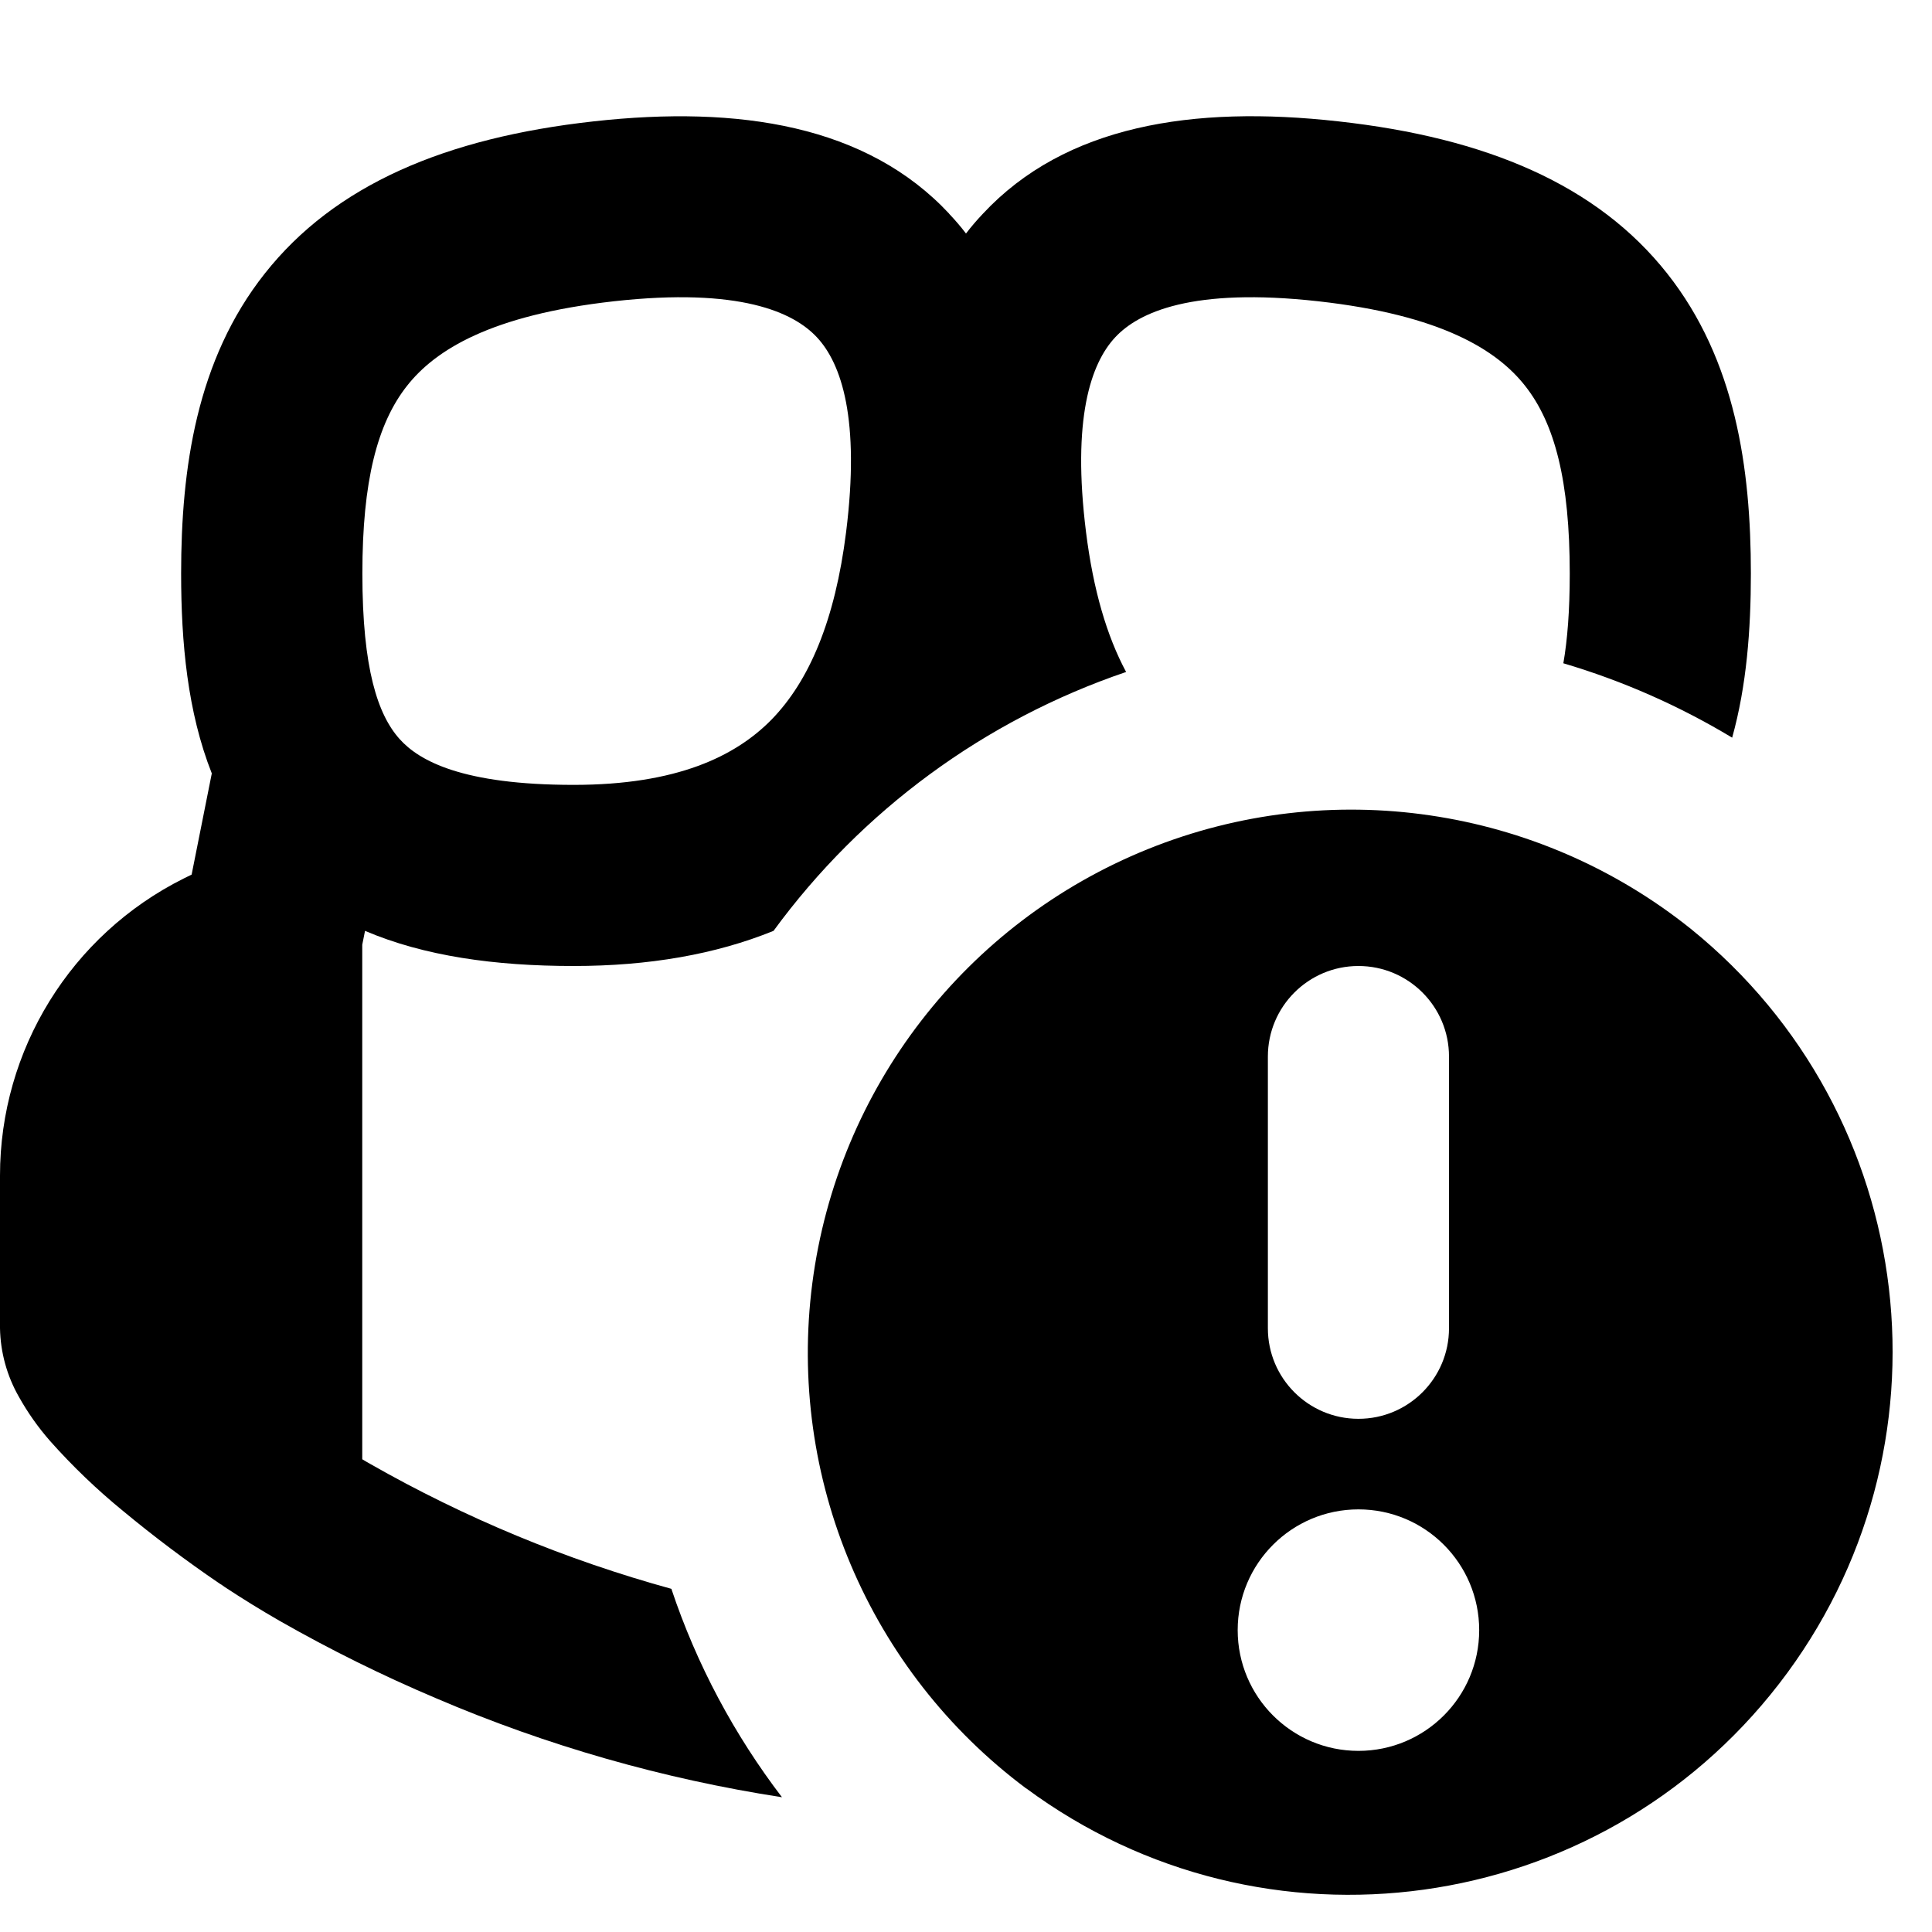
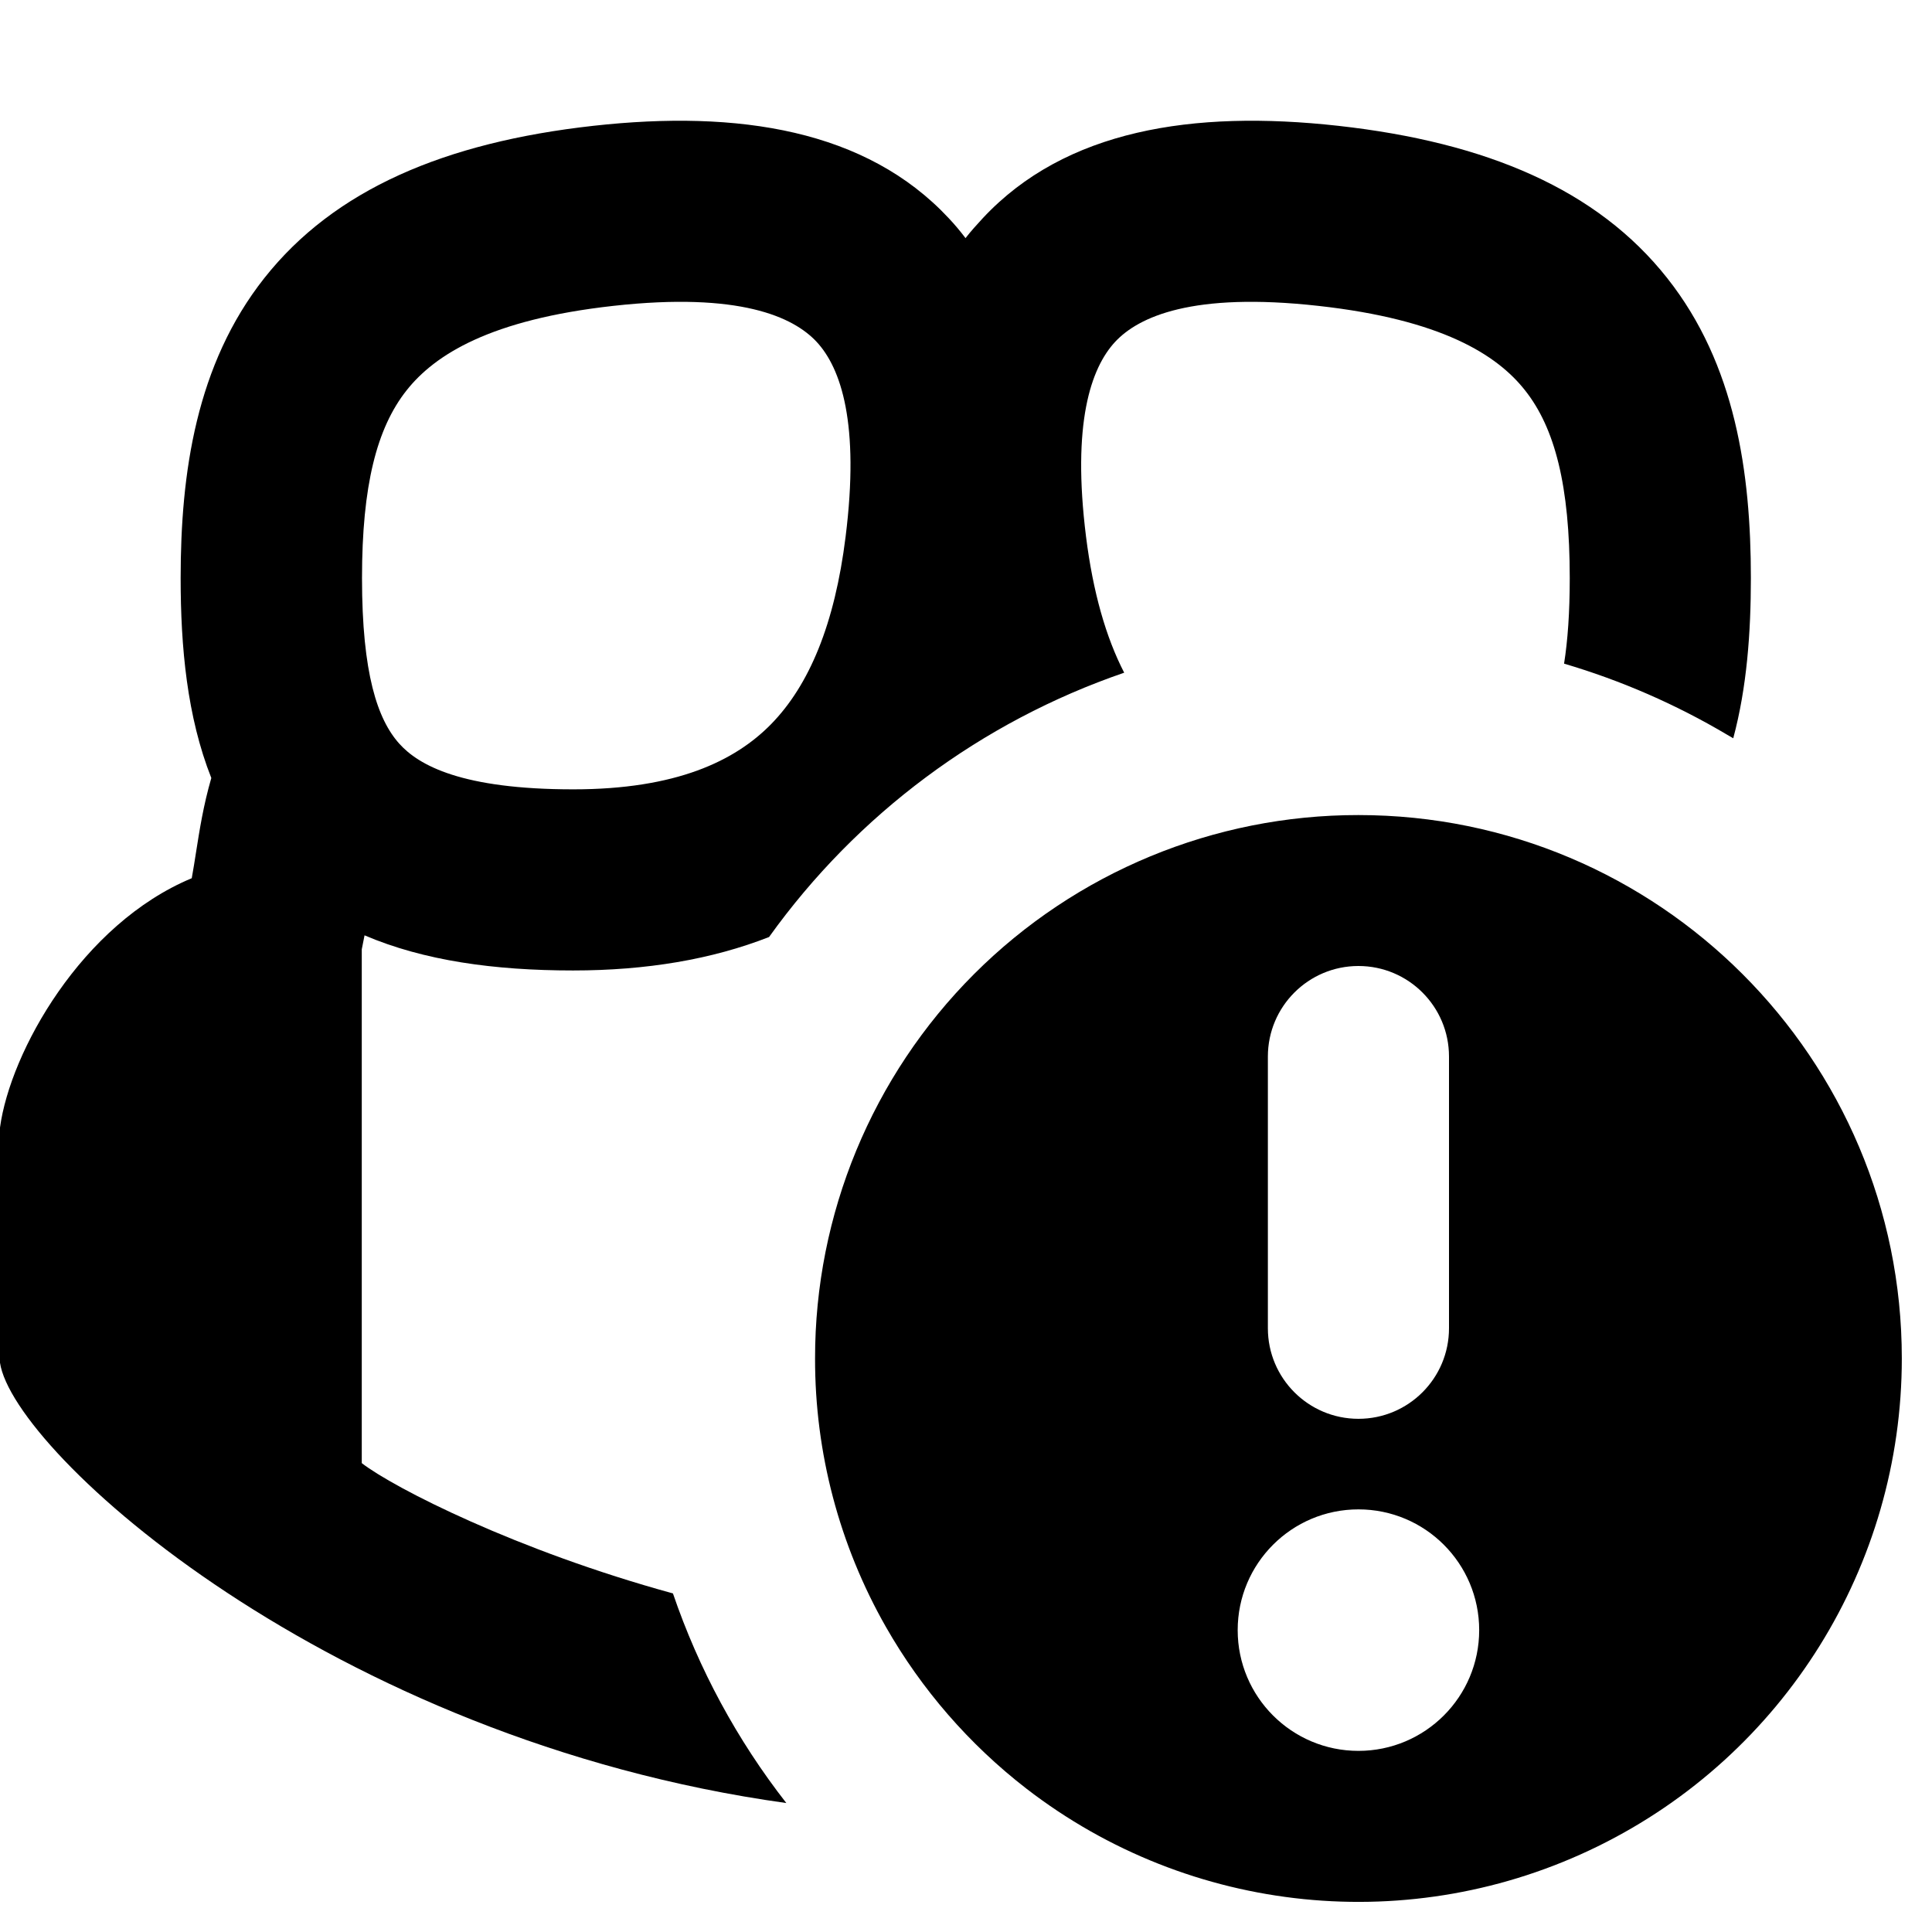
<svg xmlns="http://www.w3.org/2000/svg" viewBox="0 0 16 16" class="svg octicon-copilot-warning" width="16" height="16" aria-hidden="true">
-   <path d="M7.86 1.77c.05.053.097.107.14.164.043-.057.09-.111.14-.164.681-.731 1.737-.9 2.943-.765 1.23.136 2.145.527 2.724 1.26.566.716.693 1.614.693 2.485 0 .463-.035.929-.155 1.359a6.015 6.015 0 0 0-1.398-.616c.034-.195.053-.439.053-.743 0-.766-.123-1.242-.37-1.555-.233-.296-.693-.586-1.713-.7-1.044-.116-1.488.091-1.681.298-.204.218-.359.678-.242 1.614.06.479.172.86.332 1.158a6.014 6.014 0 0 0-2.92 2.144C5.926 7.904 5.372 8 4.75 8c-.652 0-1.237-.082-1.727-.291L3 7.824v4.261c.02.013.043.025.065.038a10.83 10.83 0 0 0 2.495 1.035c.21.629.522 1.21.916 1.726a11.883 11.883 0 0 1-2.863-.819 12.28 12.28 0 0 1-1.296-.641 8.849 8.849 0 0 1-.456-.281l-.028-.02-.006-.003-.015-.01a10.593 10.593 0 0 1-.792-.596 5.264 5.264 0 0 1-.605-.58 2.133 2.133 0 0 1-.259-.367A1.189 1.189 0 0 1 0 11V9.736a2.75 2.75 0 0 1 1.52-2.46l.067-.033.167-.838C1.553 5.897 1.5 5.322 1.5 4.75c0-.87.127-1.77.693-2.485.579-.733 1.494-1.124 2.724-1.26 1.206-.134 2.262.034 2.944.765ZM6.765 2.793c-.193-.207-.637-.414-1.681-.298-1.02.114-1.48.404-1.713.7-.247.313-.37.79-.37 1.555 0 .792.129 1.17.308 1.37.162.181.52.38 1.442.38.854 0 1.339-.236 1.638-.54.315-.323.527-.827.618-1.553.117-.936-.038-1.396-.242-1.614Z" />
-   <path d="M8.498 14.81v.001a4.5 4.5 0 1 1 5.503-7.12 4.5 4.5 0 0 1-5.503 7.119ZM10.5 8.75V11a.75.75 0 0 0 1.5 0V8.75a.75.75 0 0 0-1.5 0Zm.75 5.75a1 1 0 1 0 0-2 1 1 0 0 0 0 2Z" />
+   <path d="M8.498 14.811a4.53 4.53 0 0 1-1.161-1.337 4.476 4.476 0 0 1-.587-2.224 4.496 4.496 0 0 1 4.5-4.5 4.5 4.5 0 0 1 4.5 4.5 4.5 4.5 0 0 1-7.252 3.561ZM10.5 8.75V11a.75.75 0 0 0 1.5 0V8.75a.75.75 0 1 0-1.5 0Zm.75 5.75a1 1 0 1 0 0-2 1 1 0 0 0 0 2Z" />
+   <path d="m14.354 6.114-.05-.029a5.949 5.949 0 0 0-1.351-.589c.03-.19.047-.422.047-.709 0-.765-.123-1.242-.37-1.554-.233-.296-.693-.587-1.713-.7-1.044-.116-1.488.091-1.681.297-.204.219-.359.679-.242 1.614.058.462.165.834.316 1.127A6.025 6.025 0 0 0 6.369 7.76c-.472.185-1.015.277-1.623.277-.652 0-1.236-.081-1.727-.291l-.023.116v4.255c.265.205 1.285.725 2.577 1.079a5.937 5.937 0 0 0 .939 1.736C2.733 14.407.111 12.027 0 11.286V9.338c.085-.628.677-1.686 1.588-2.065.013-.07.024-.143.036-.218.029-.183.06-.384.126-.612-.201-.508-.254-1.084-.254-1.656 0-.87.128-1.769.693-2.484.579-.733 1.494-1.124 2.724-1.261 1.206-.134 2.262.034 2.944.765.05.053.096.108.139.165.044-.057.094-.112.143-.165.682-.731 1.738-.899 2.944-.765 1.23.137 2.145.528 2.724 1.261.566.715.693 1.614.693 2.484 0 .452-.033.906-.146 1.327ZM6.762 2.83c-.193-.206-.637-.413-1.682-.297-1.019.113-1.479.404-1.713.7-.247.312-.369.789-.369 1.554 0 .793.129 1.171.308 1.371.162.181.519.379 1.442.379.853 0 1.339-.235 1.638-.54.315-.322.527-.827.617-1.553.117-.935-.037-1.395-.241-1.614Z" />
</svg>
